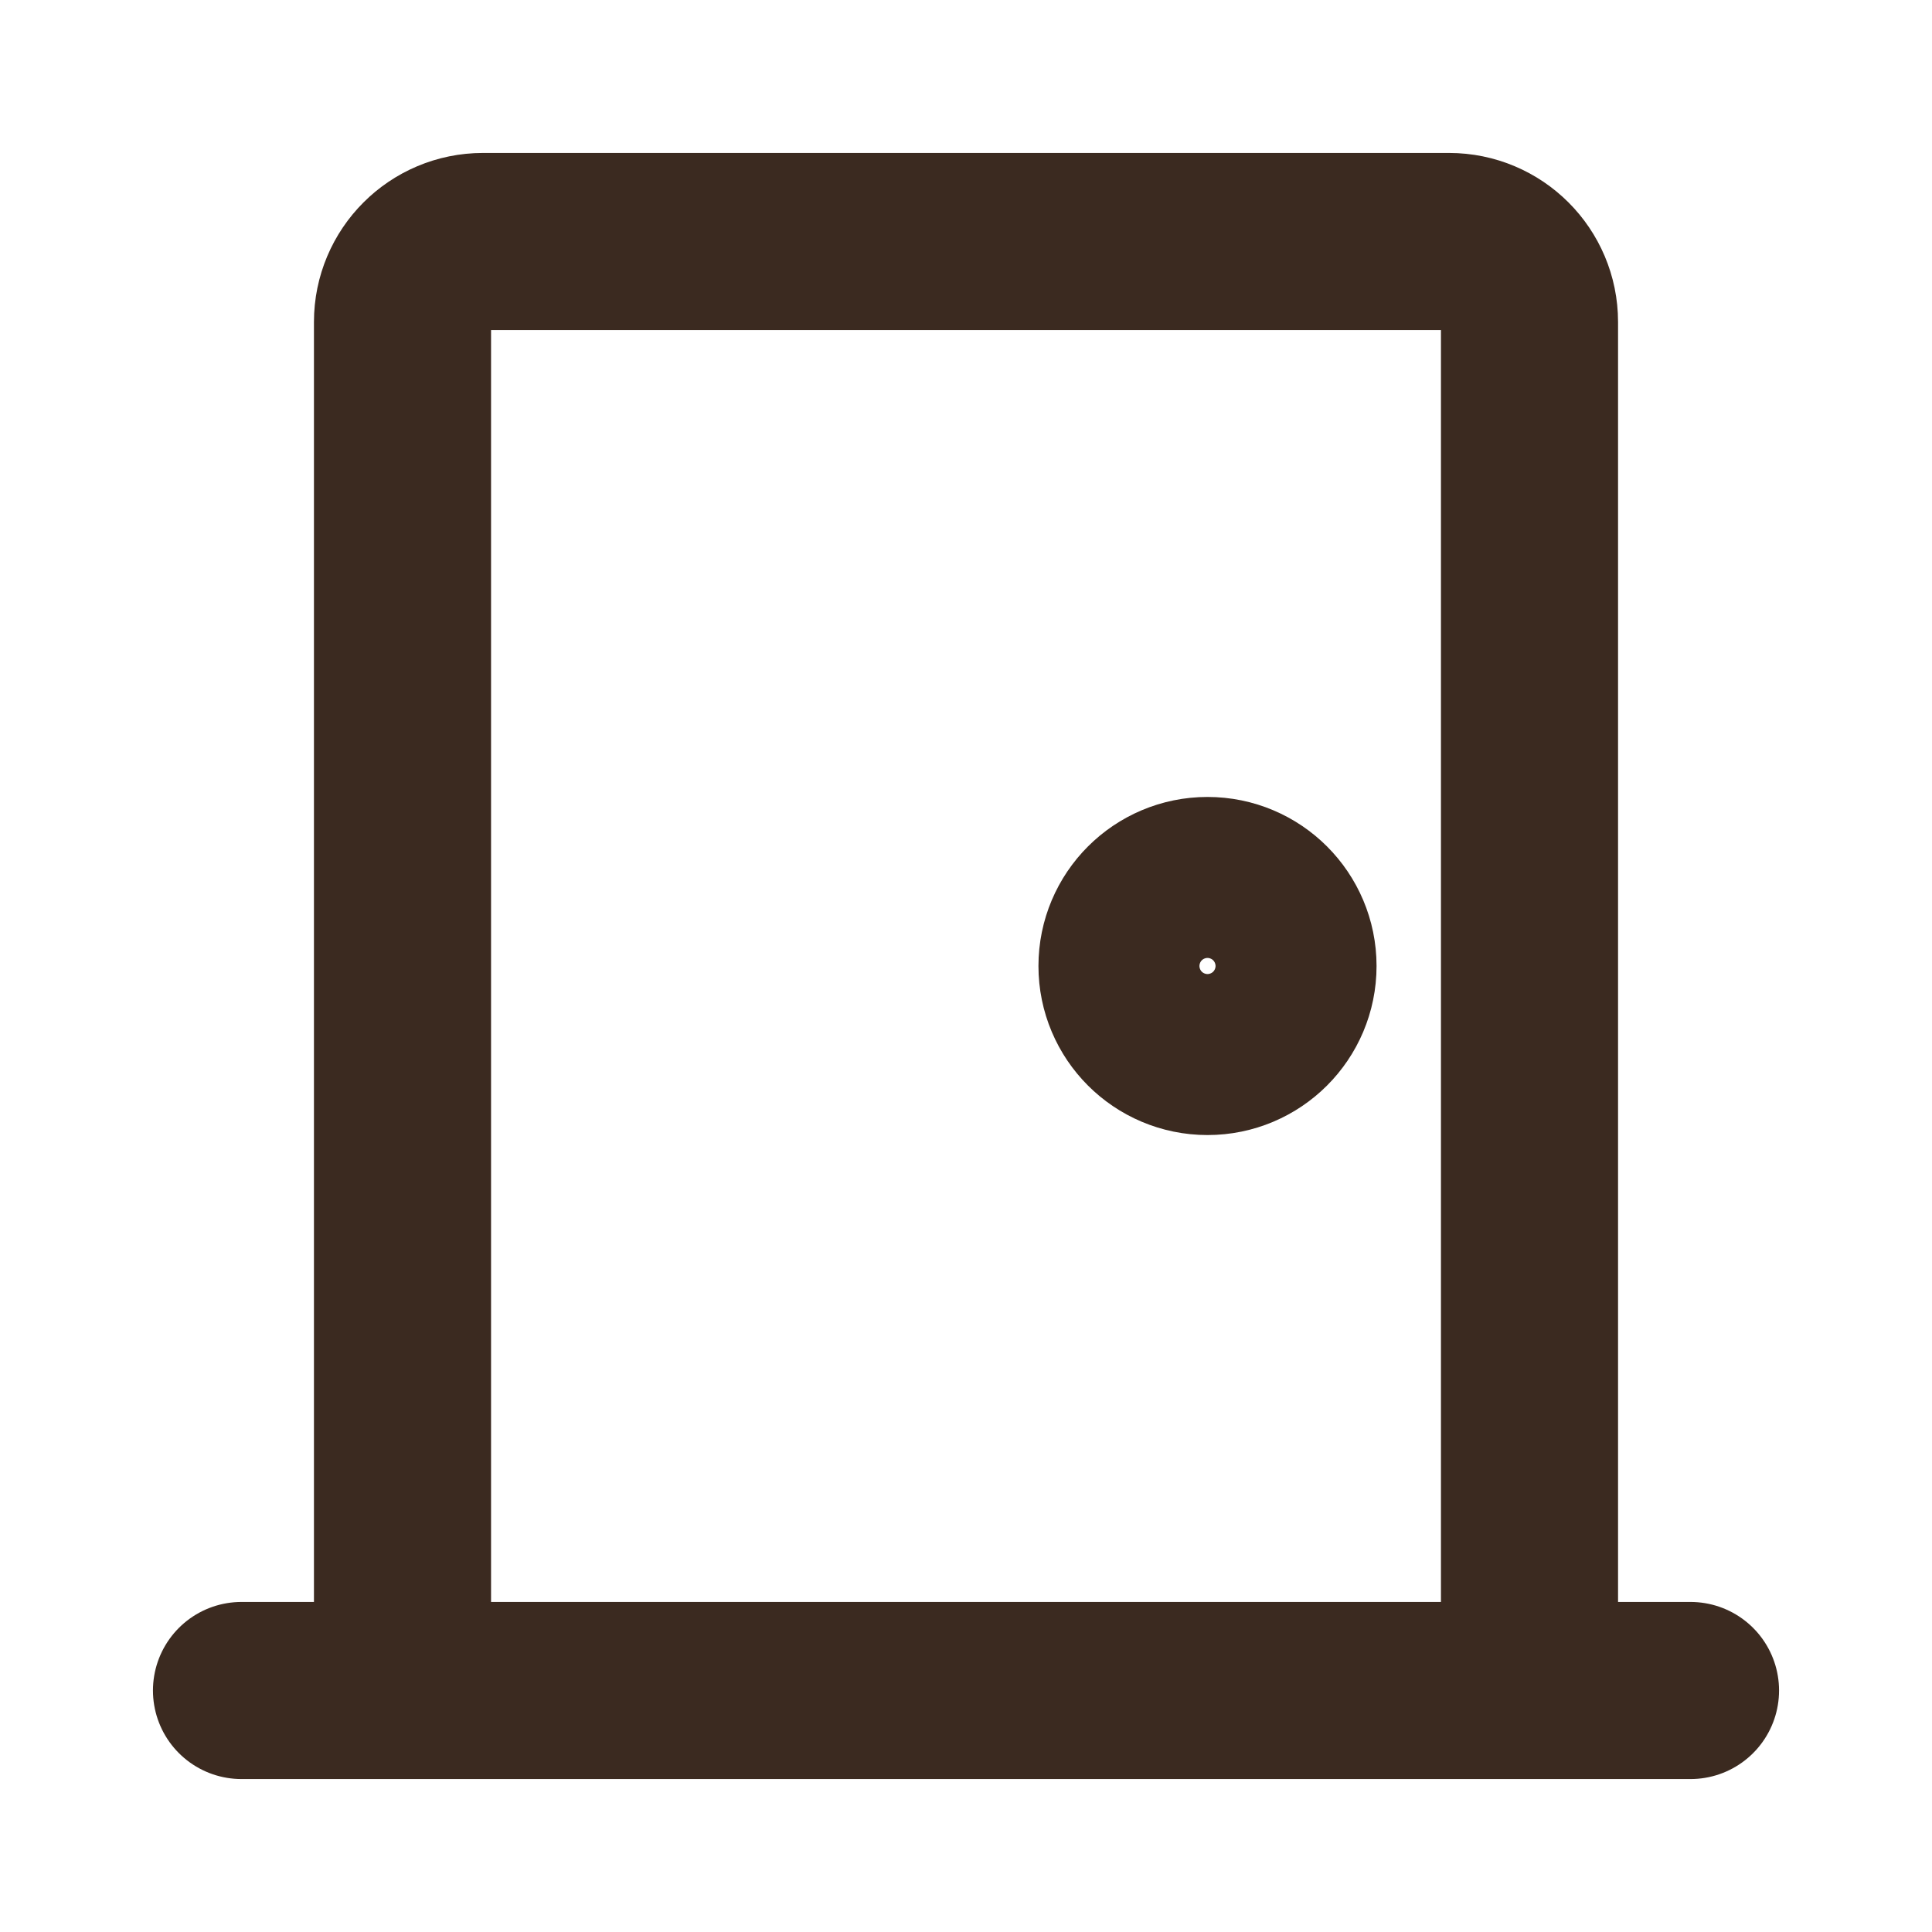
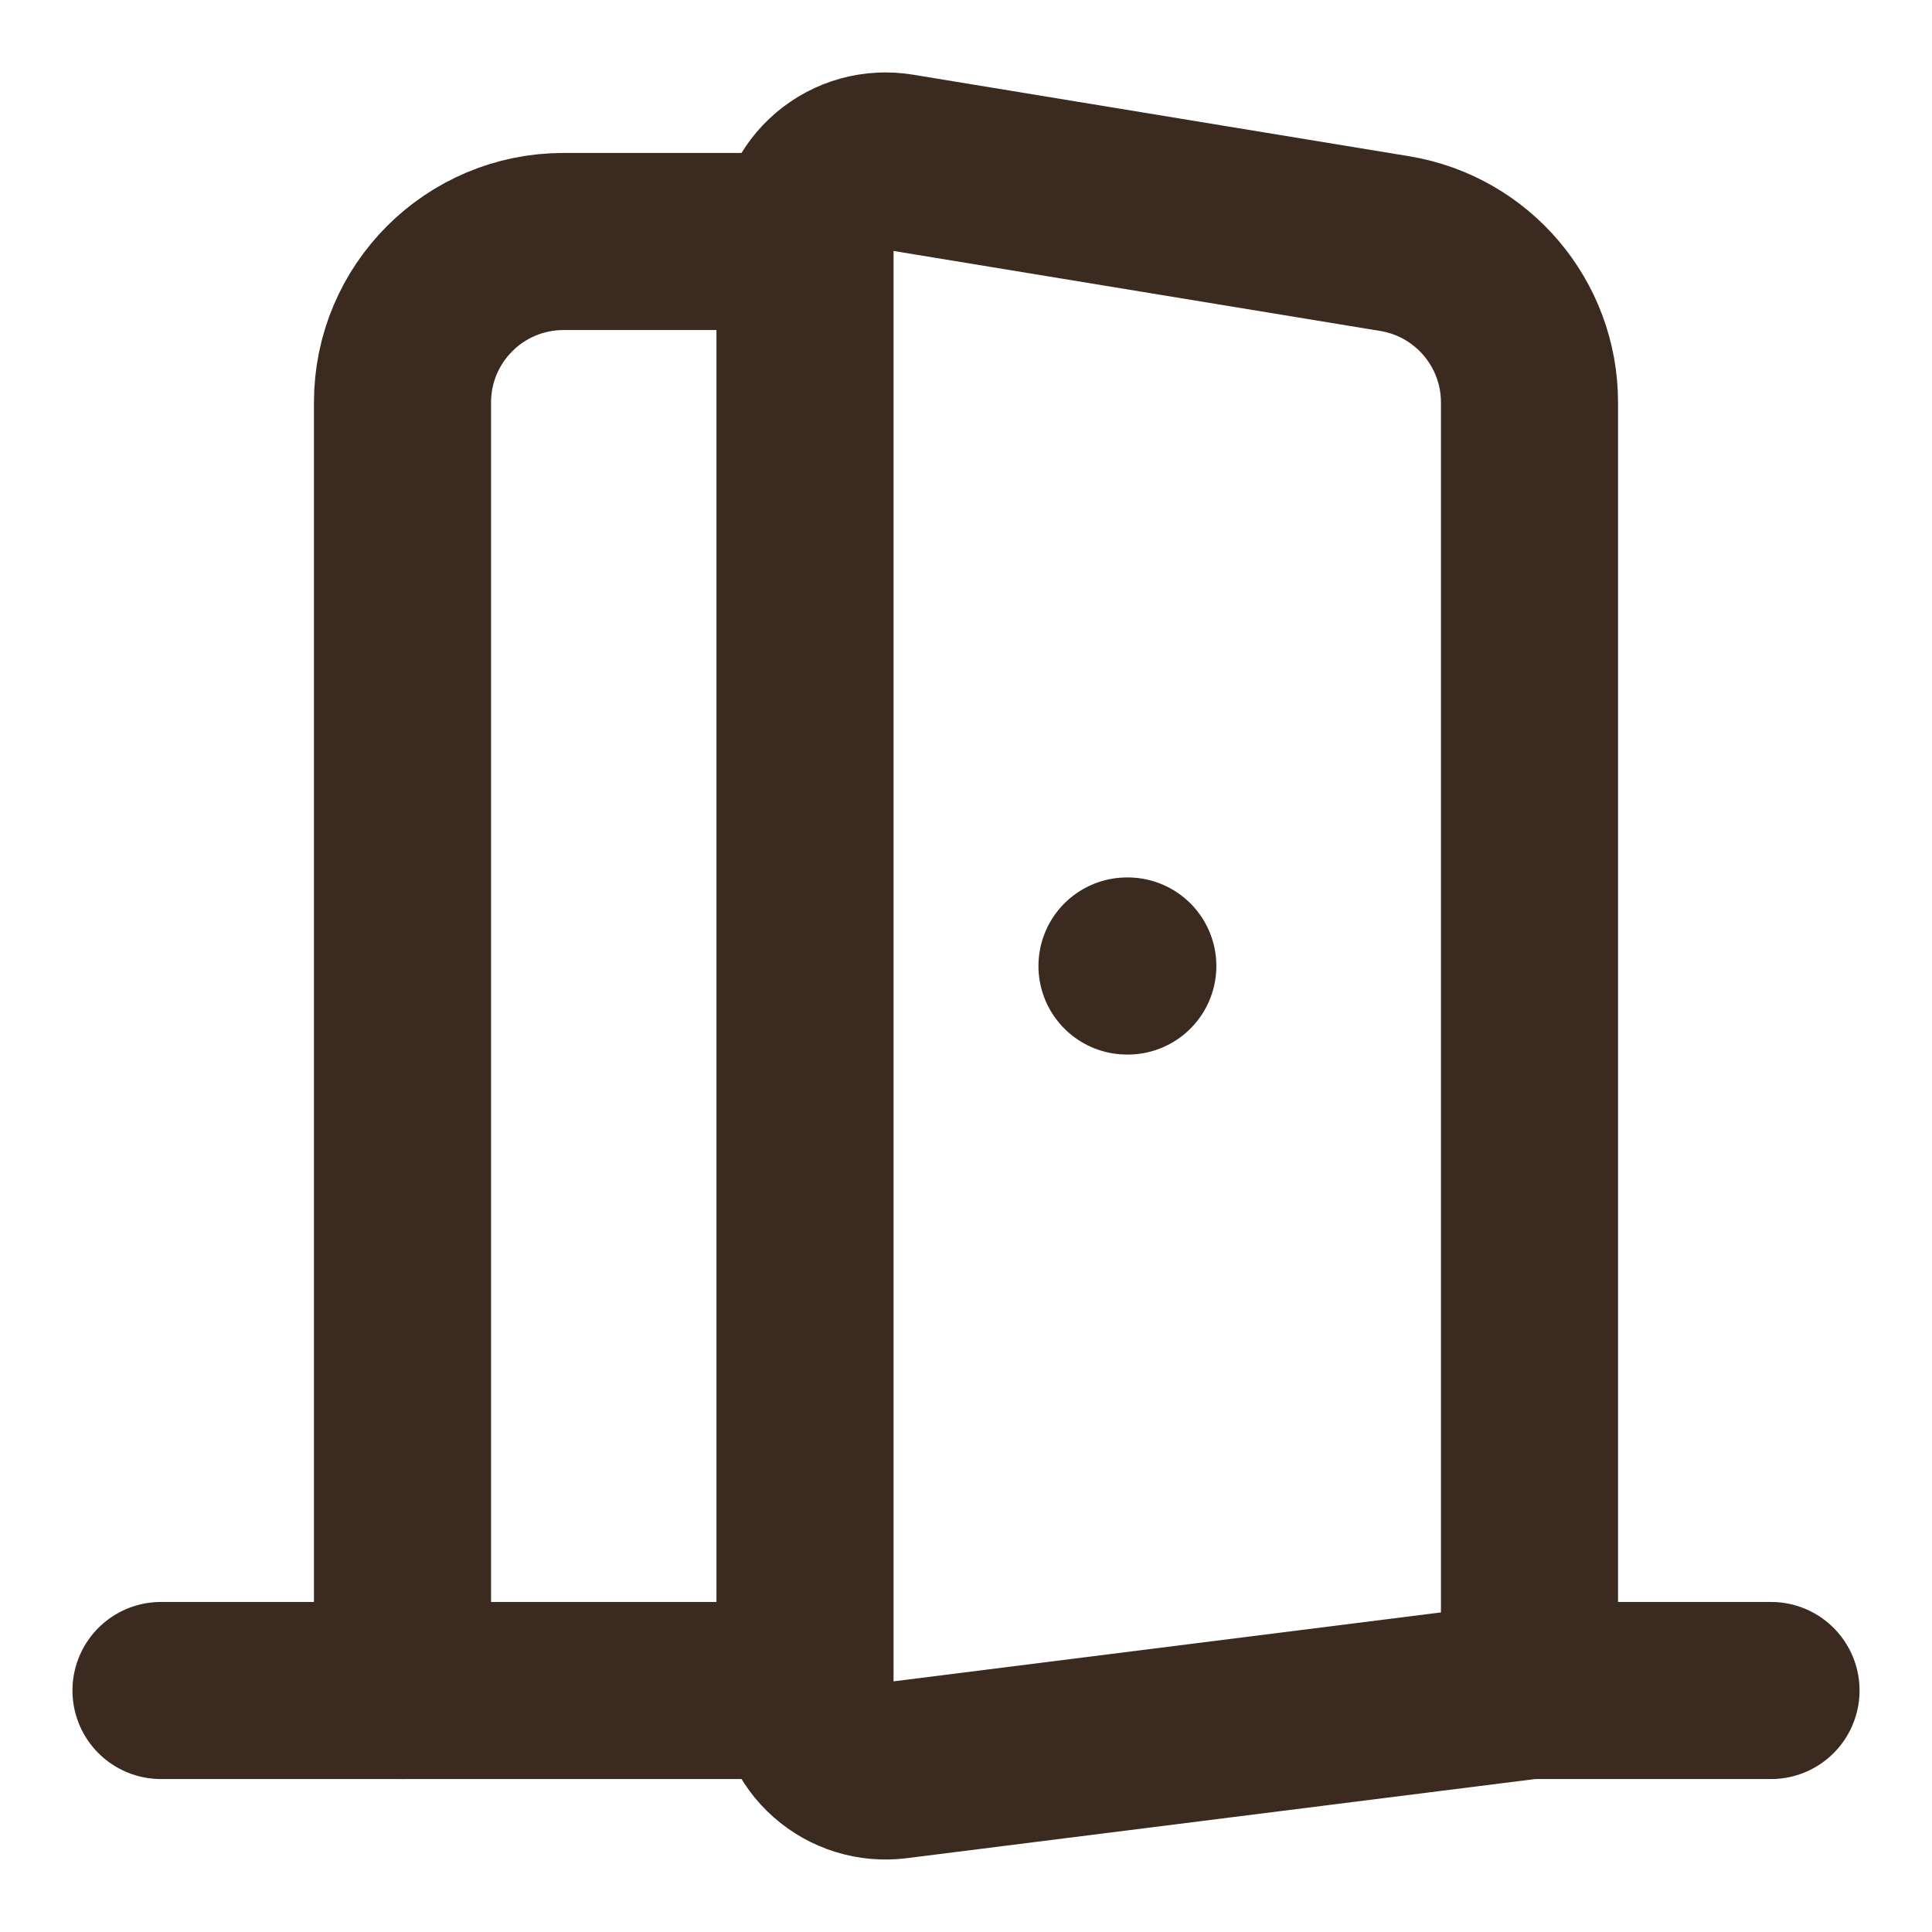
<svg xmlns="http://www.w3.org/2000/svg" width="24" height="24" viewBox="0 0 24 24" fill="none" stroke="#3B2A20" stroke-width="2.2" stroke-linecap="round" stroke-linejoin="round">
-   <path d="M5 21V4a1 1 0 0 1 1-1h12a1 1 0 0 1 1 1v17M3 21h18" />
-   <circle cx="15" cy="12" r="1" />
+   <path d="M10 21H2" />
+   <path d="M10 3H7a2 2 0 00-2 2v16" />
+   <path d="M14 12h.01" />
+   <path d="M19 21V5a2 2 0 00-1.675-1.974l-6.163-1.013A1 1 0 0010 3v18a1 1 0 001.124.992z" />
+   <path d="M22 21h-3" />
</svg>
